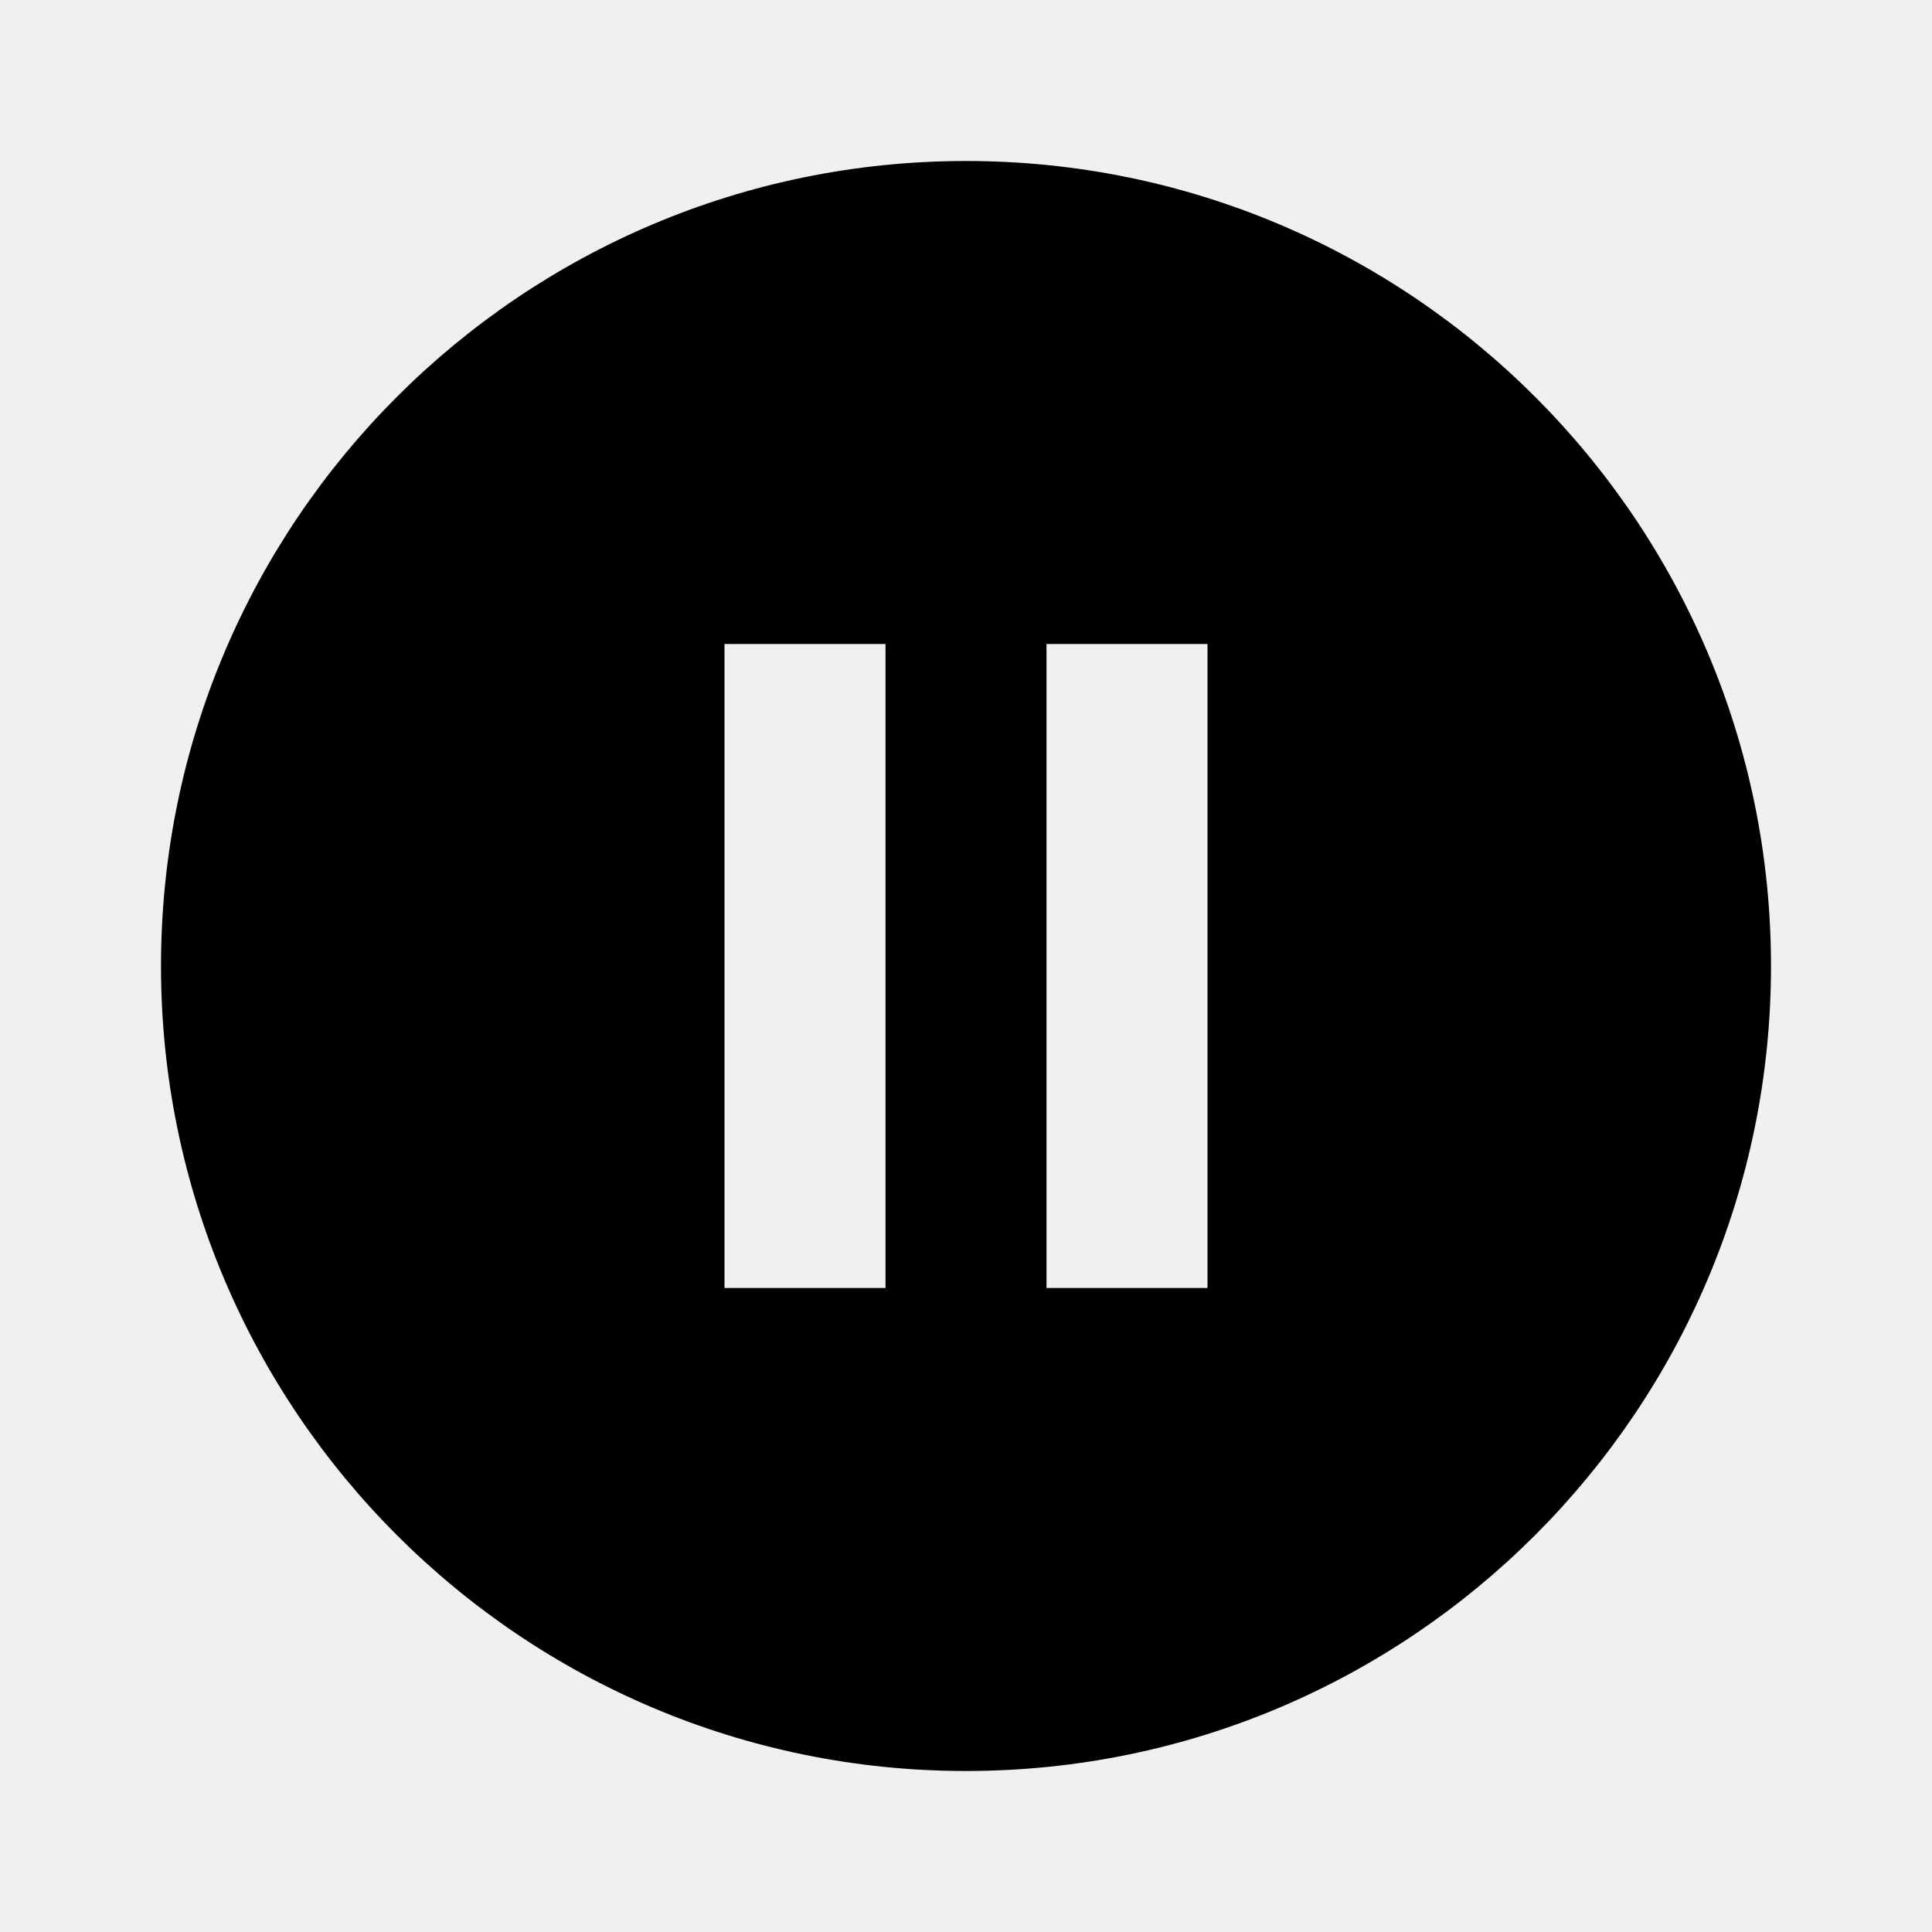
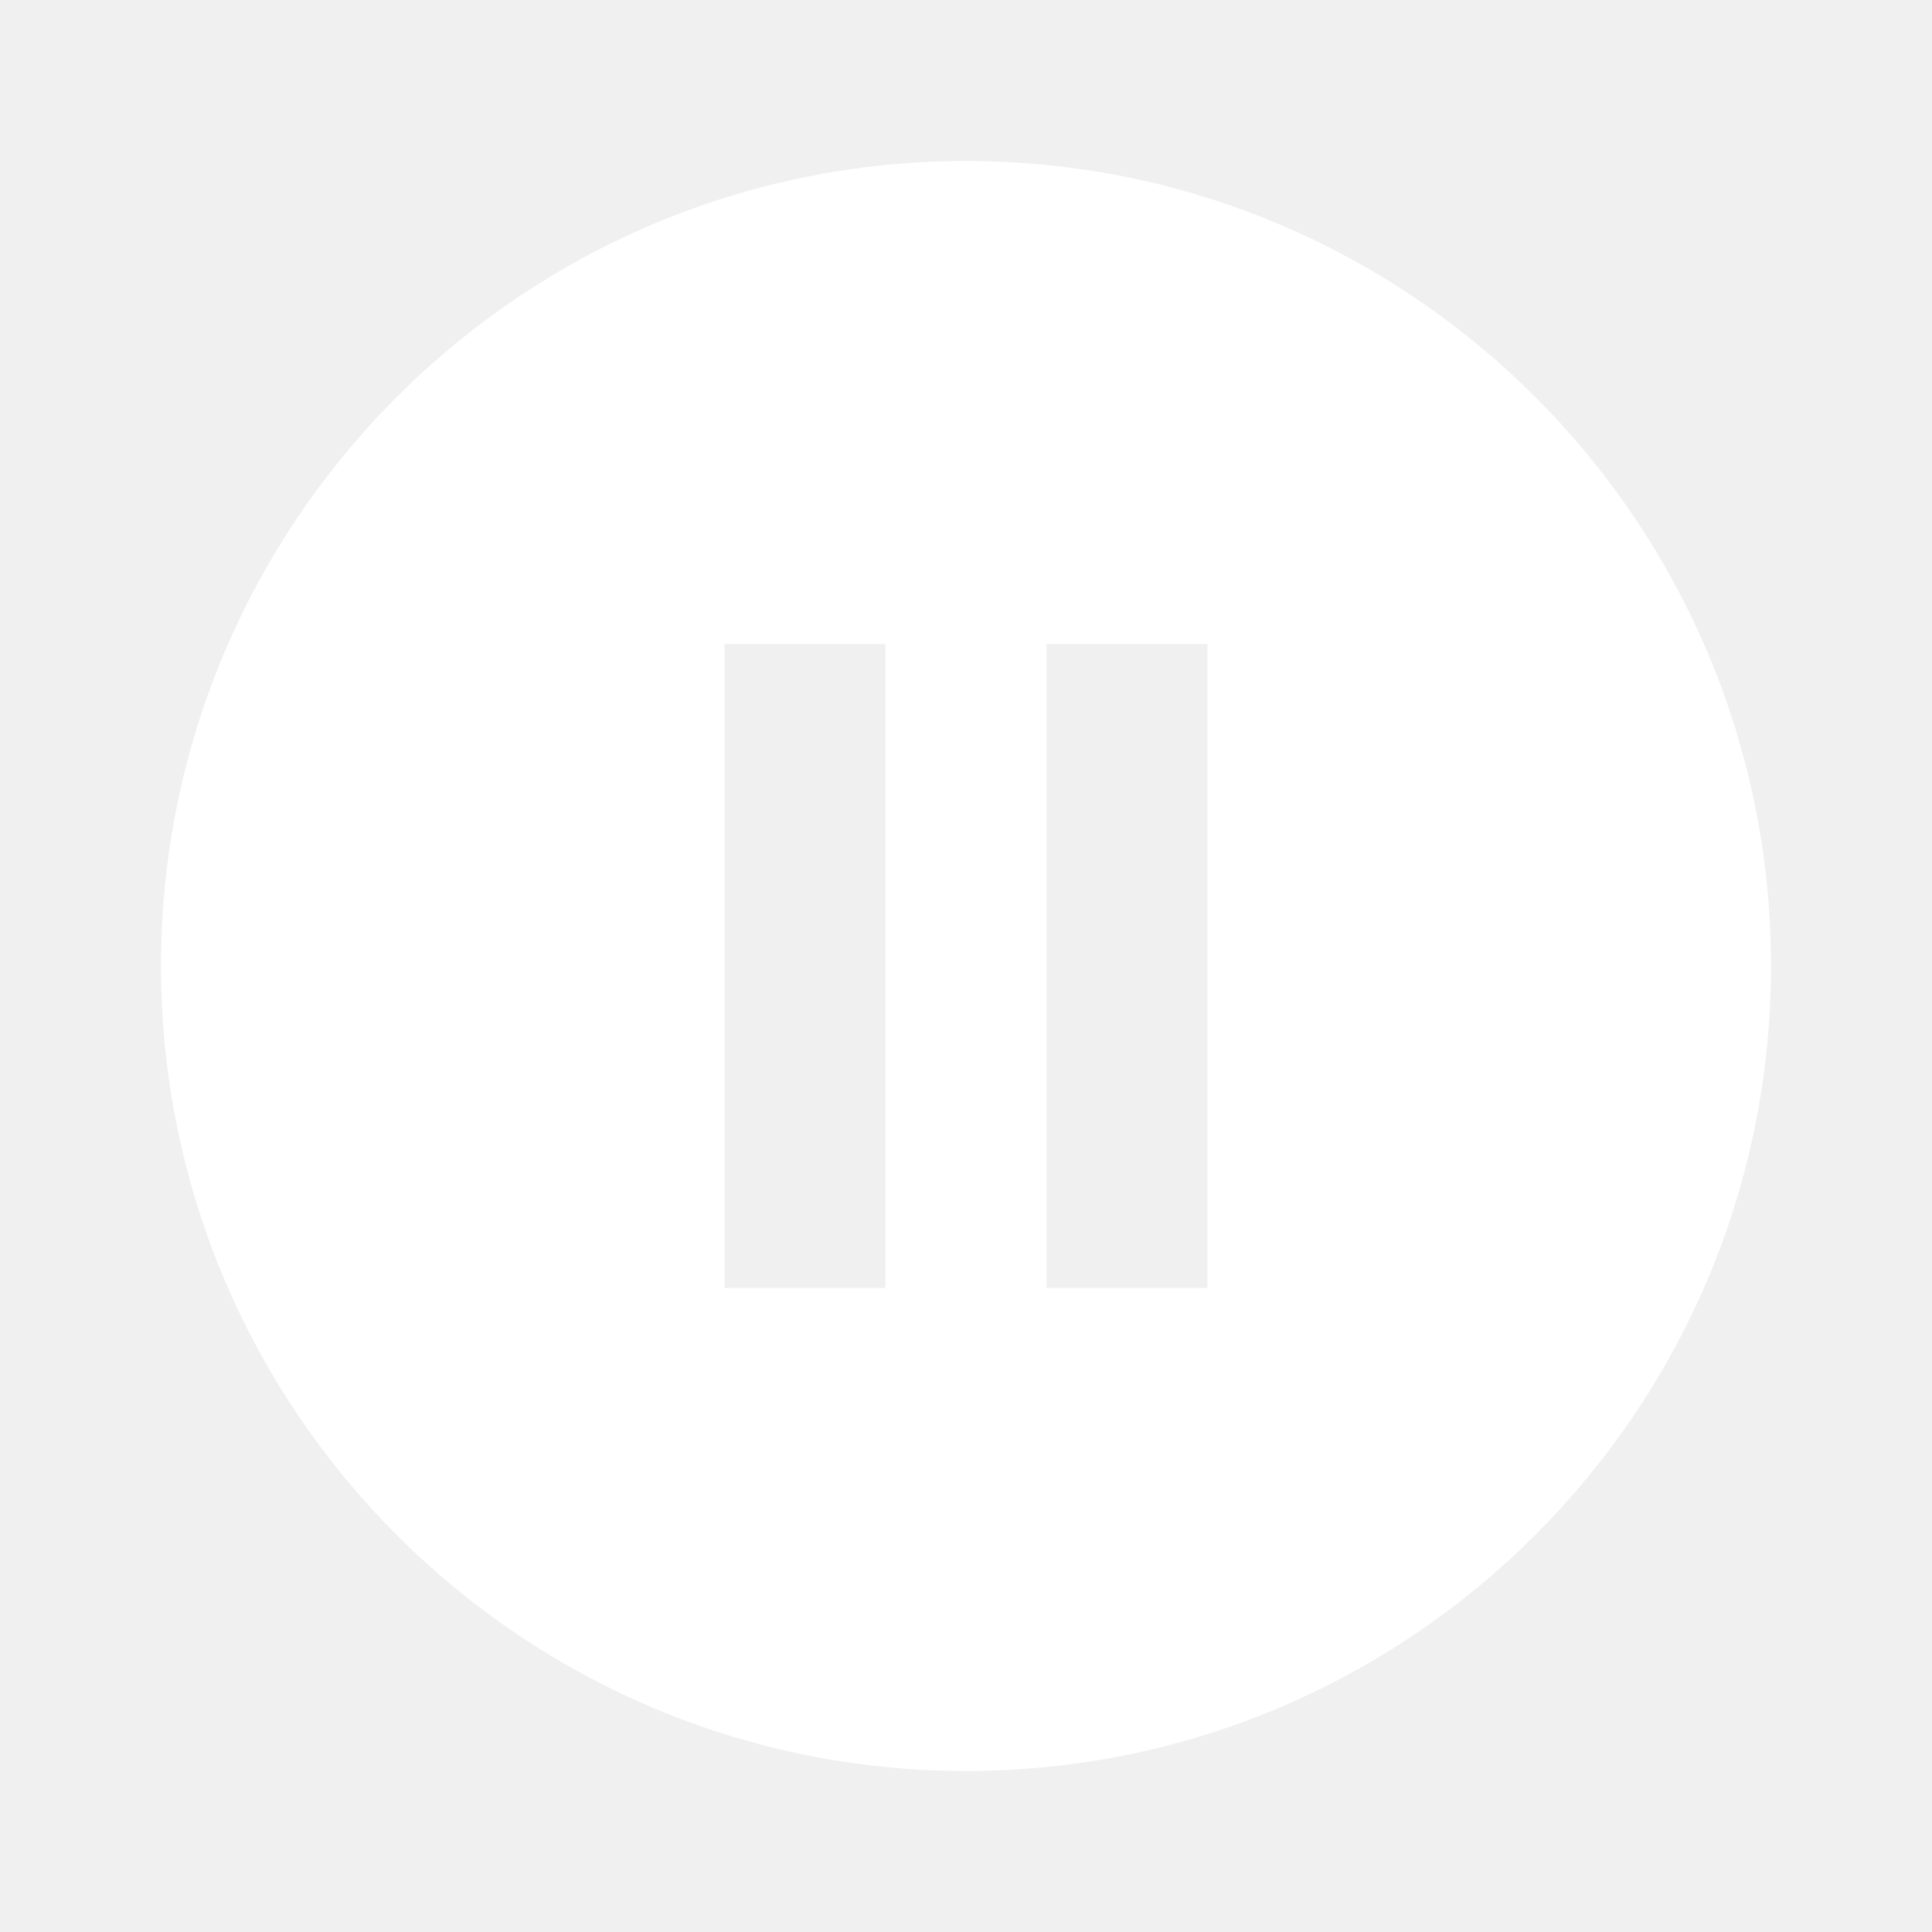
<svg xmlns="http://www.w3.org/2000/svg" width="24" height="24" viewBox="0 0 24 24" fill="none">
-   <path d="M12 2C6.48 2 2 6.48 2 12C2 17.52 6.48 22 12 22C17.52 22 22 17.52 22 12C22 6.48 17.52 2 12 2ZM11 16H9V8H11V16ZM15 16H13V8H15V16Z" fill="black" />
+   <path d="M12 2C6.48 2 2 6.48 2 12C2 17.52 6.48 22 12 22C17.52 22 22 17.52 22 12C22 6.48 17.52 2 12 2ZM11 16H9V8H11V16ZM15 16H13V8H15V16Z" fill="white" />
</svg>
